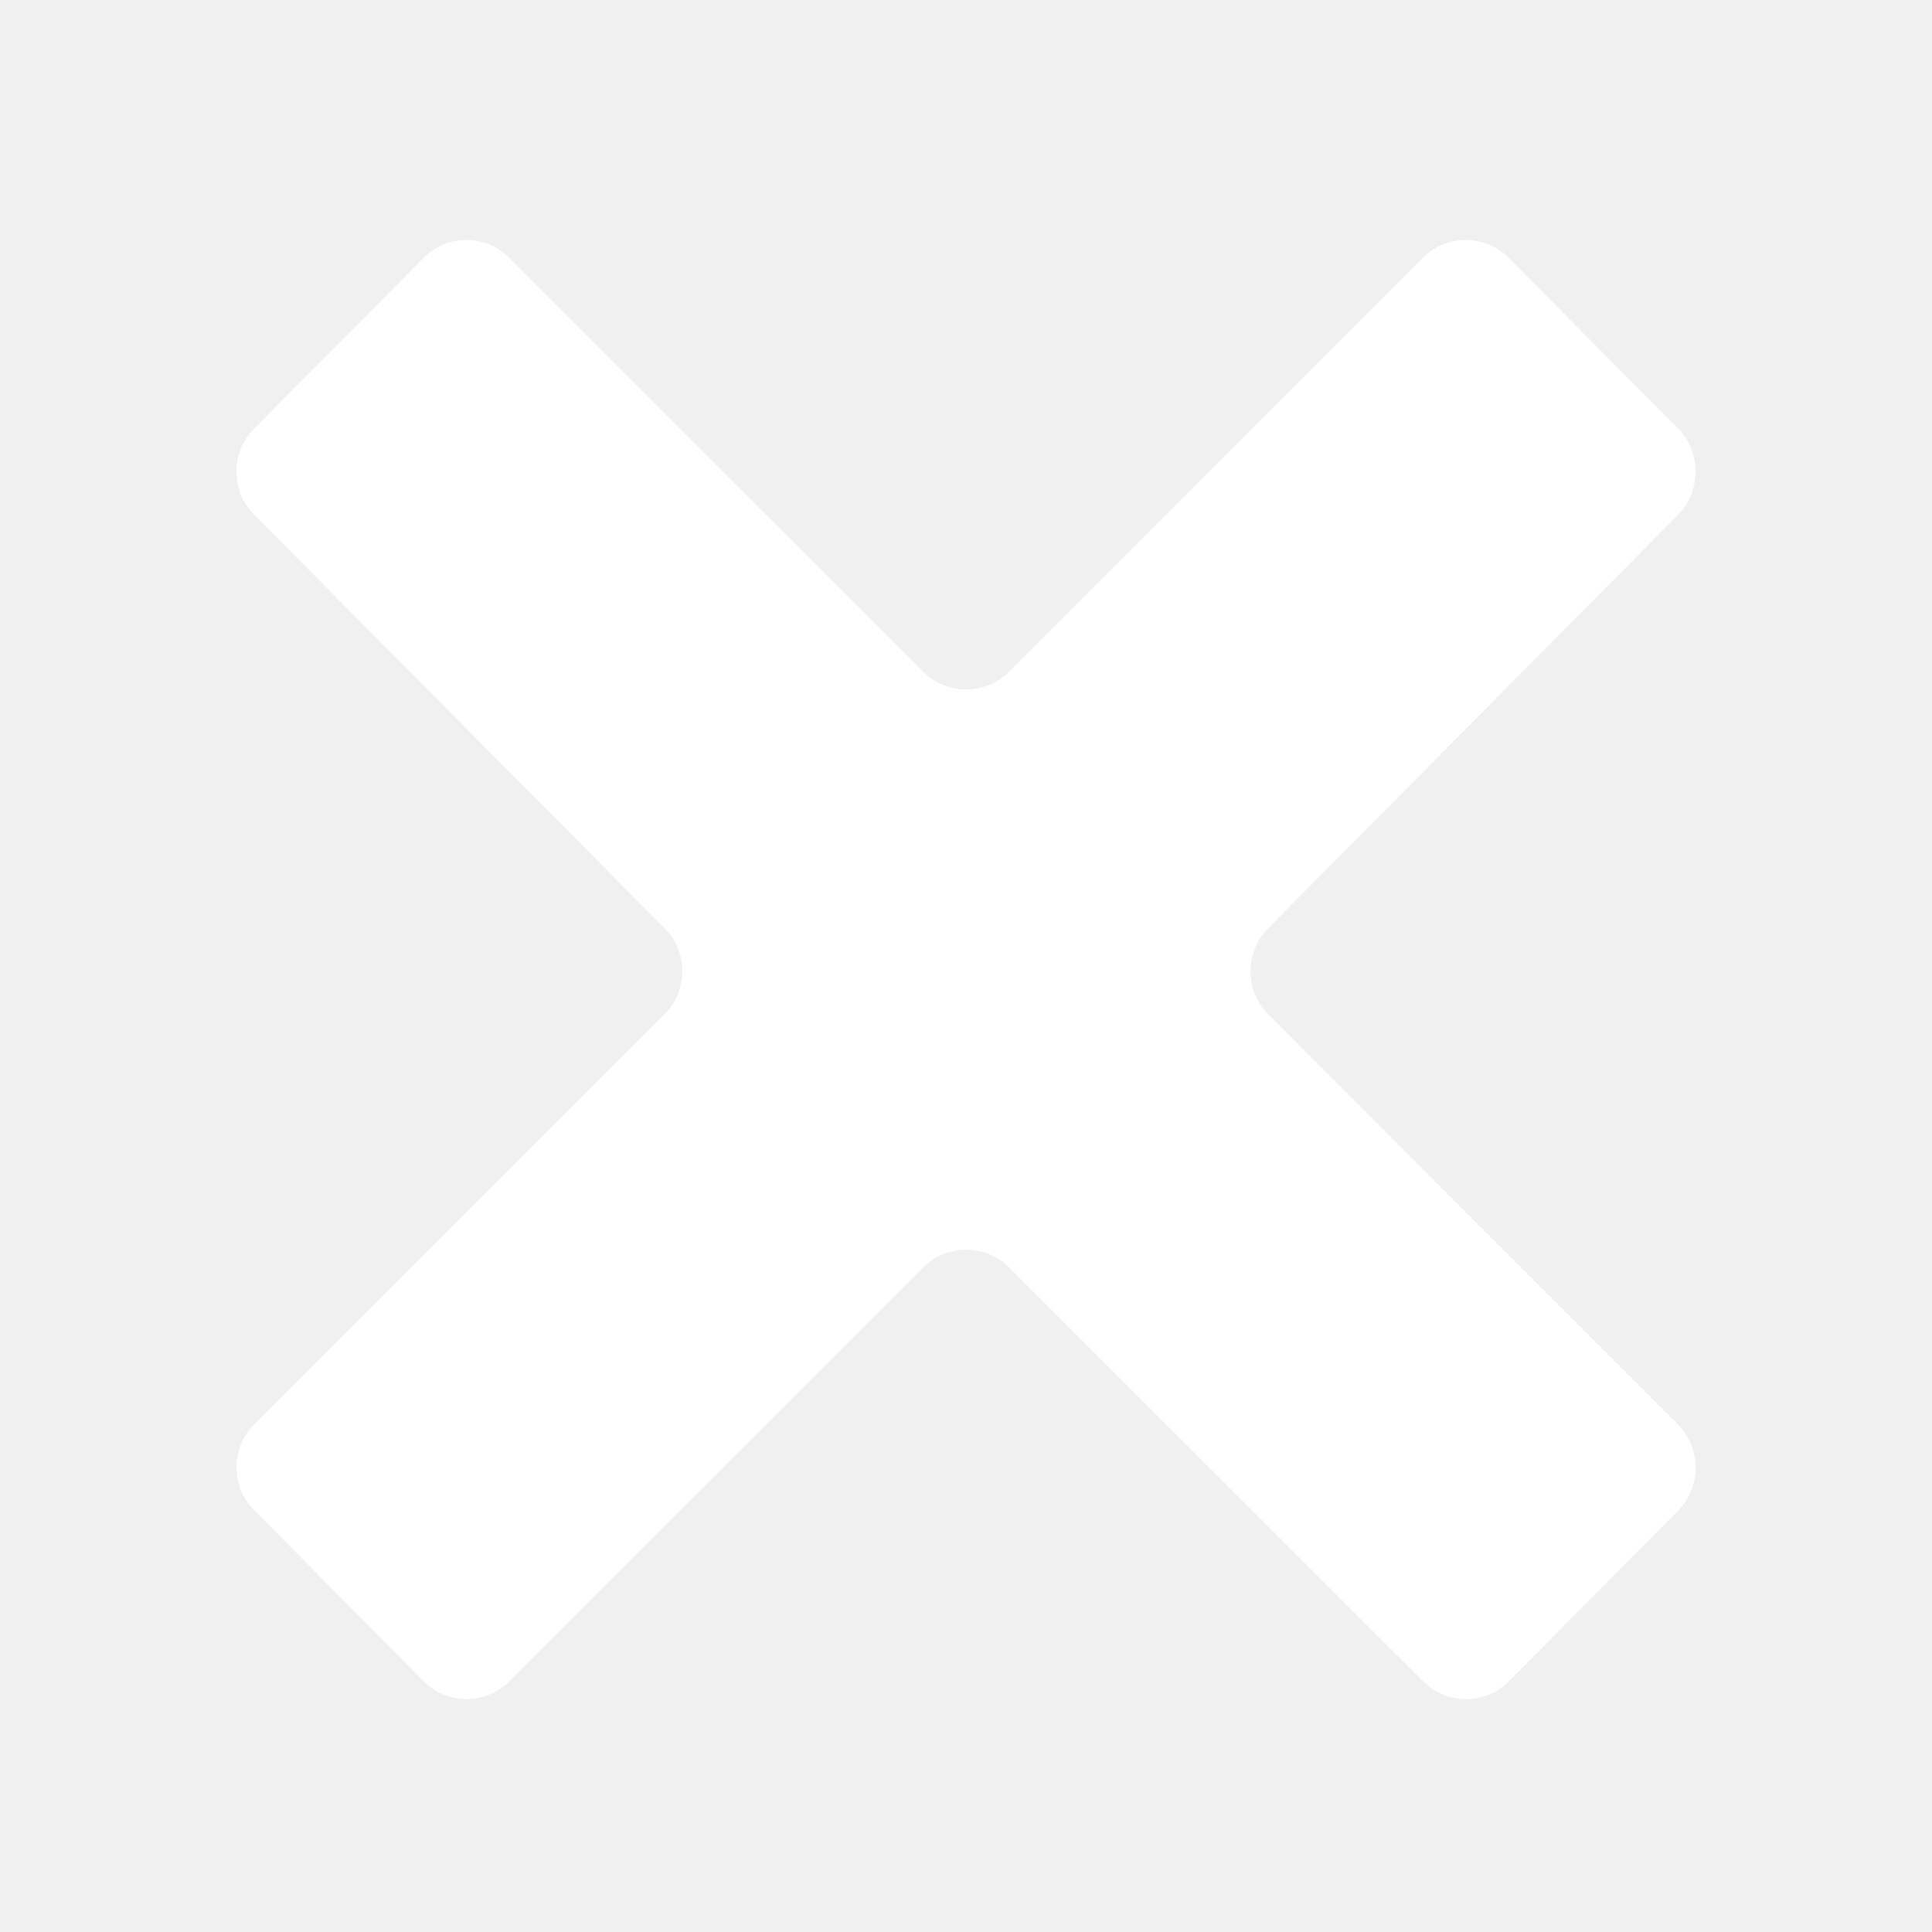
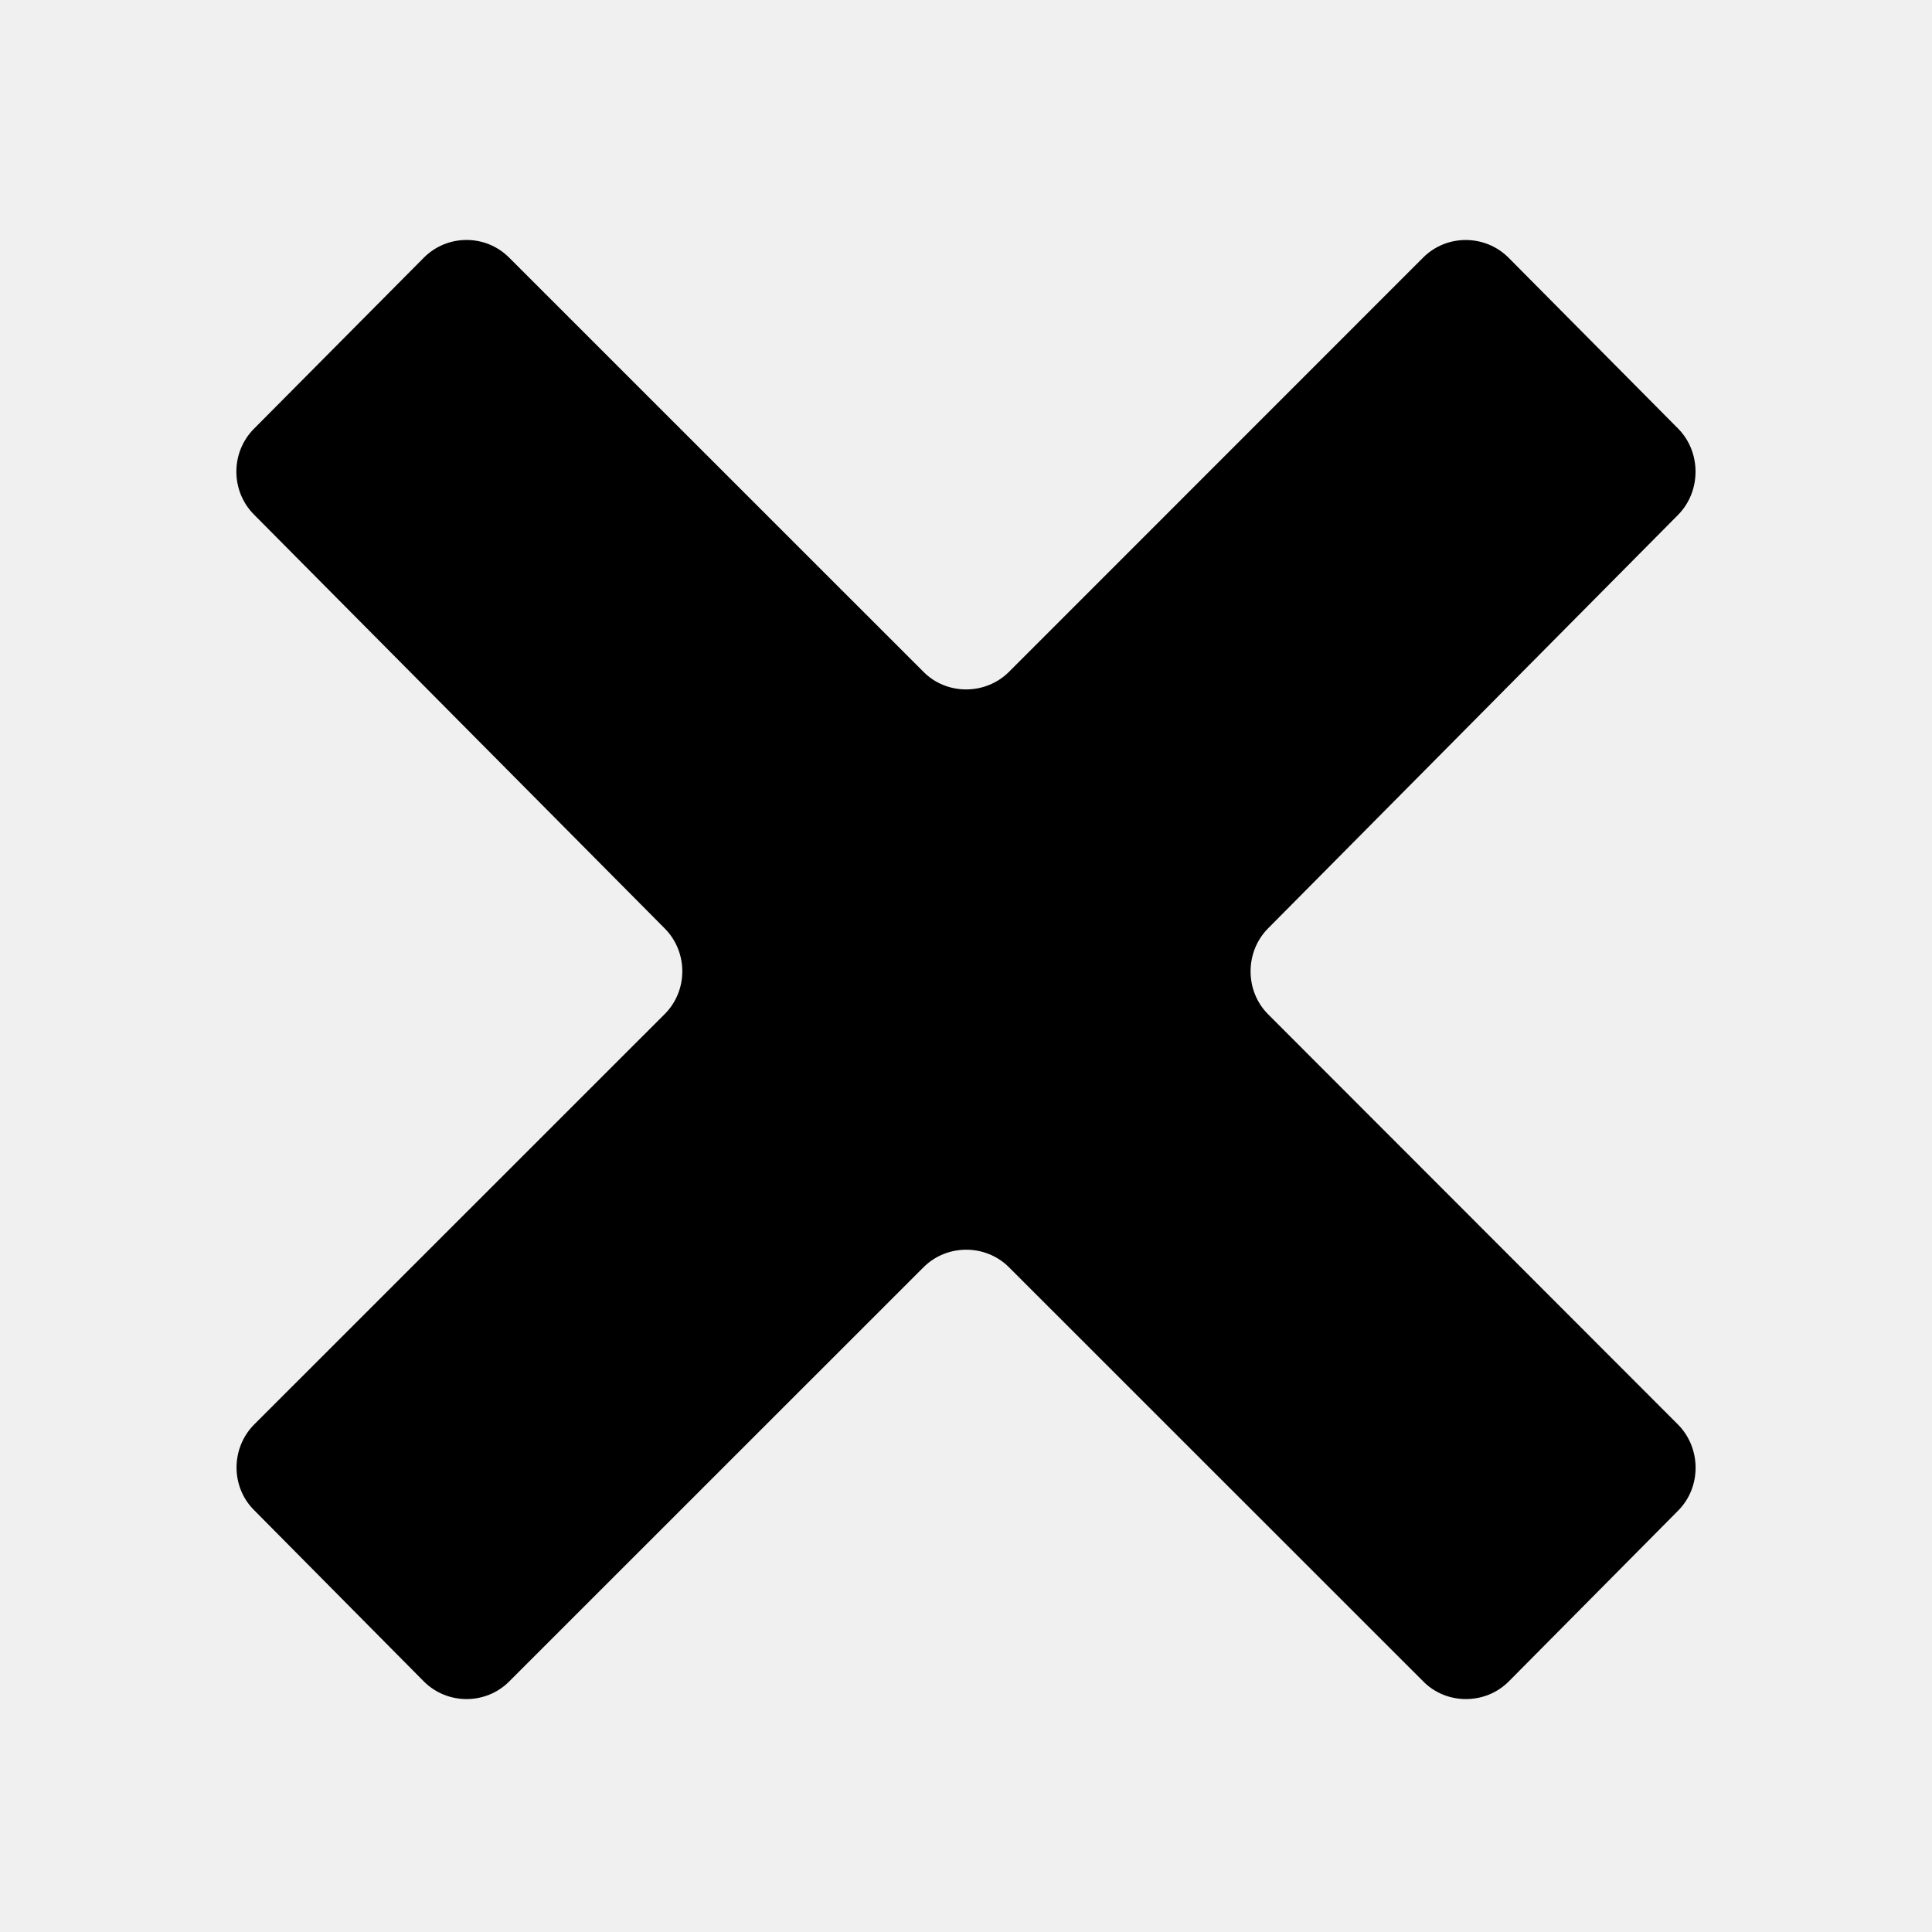
<svg xmlns="http://www.w3.org/2000/svg" width="16" height="16">
-   <path fill="#ffffff" d="M3.51 13.925c.194.194.512.195.706.001l3.432-3.431c.194-.194.514-.194.708 0l3.432 3.431c.192.194.514.193.707-.001l1.405-1.417c.191-.195.189-.514-.002-.709l-3.397-3.4c-.192-.193-.192-.514-.002-.708l3.401-3.43c.189-.195.189-.515 0-.709l-1.407-1.418c-.195-.195-.513-.195-.707-.001l-3.43 3.431c-.195.194-.516.194-.708 0l-3.432-3.431c-.195-.195-.512-.194-.706.001l-1.407 1.417c-.194.195-.194.515 0 .71l3.403 3.429c.193.195.193.514-.001.708l-3.4 3.399c-.194.195-.195.516-.001.709l1.406 1.419z" />
+   <path fill="#000000" d="M3.51 13.925c.194.194.512.195.706.001l3.432-3.431c.194-.194.514-.194.708 0l3.432 3.431c.192.194.514.193.707-.001l1.405-1.417c.191-.195.189-.514-.002-.709l-3.397-3.4c-.192-.193-.192-.514-.002-.708l3.401-3.43c.189-.195.189-.515 0-.709l-1.407-1.418c-.195-.195-.513-.195-.707-.001l-3.43 3.431c-.195.194-.516.194-.708 0l-3.432-3.431c-.195-.195-.512-.194-.706.001l-1.407 1.417c-.194.195-.194.515 0 .71l3.403 3.429c.193.195.193.514-.001.708l-3.4 3.399c-.194.195-.195.516-.001.709l1.406 1.419z" />
</svg>
